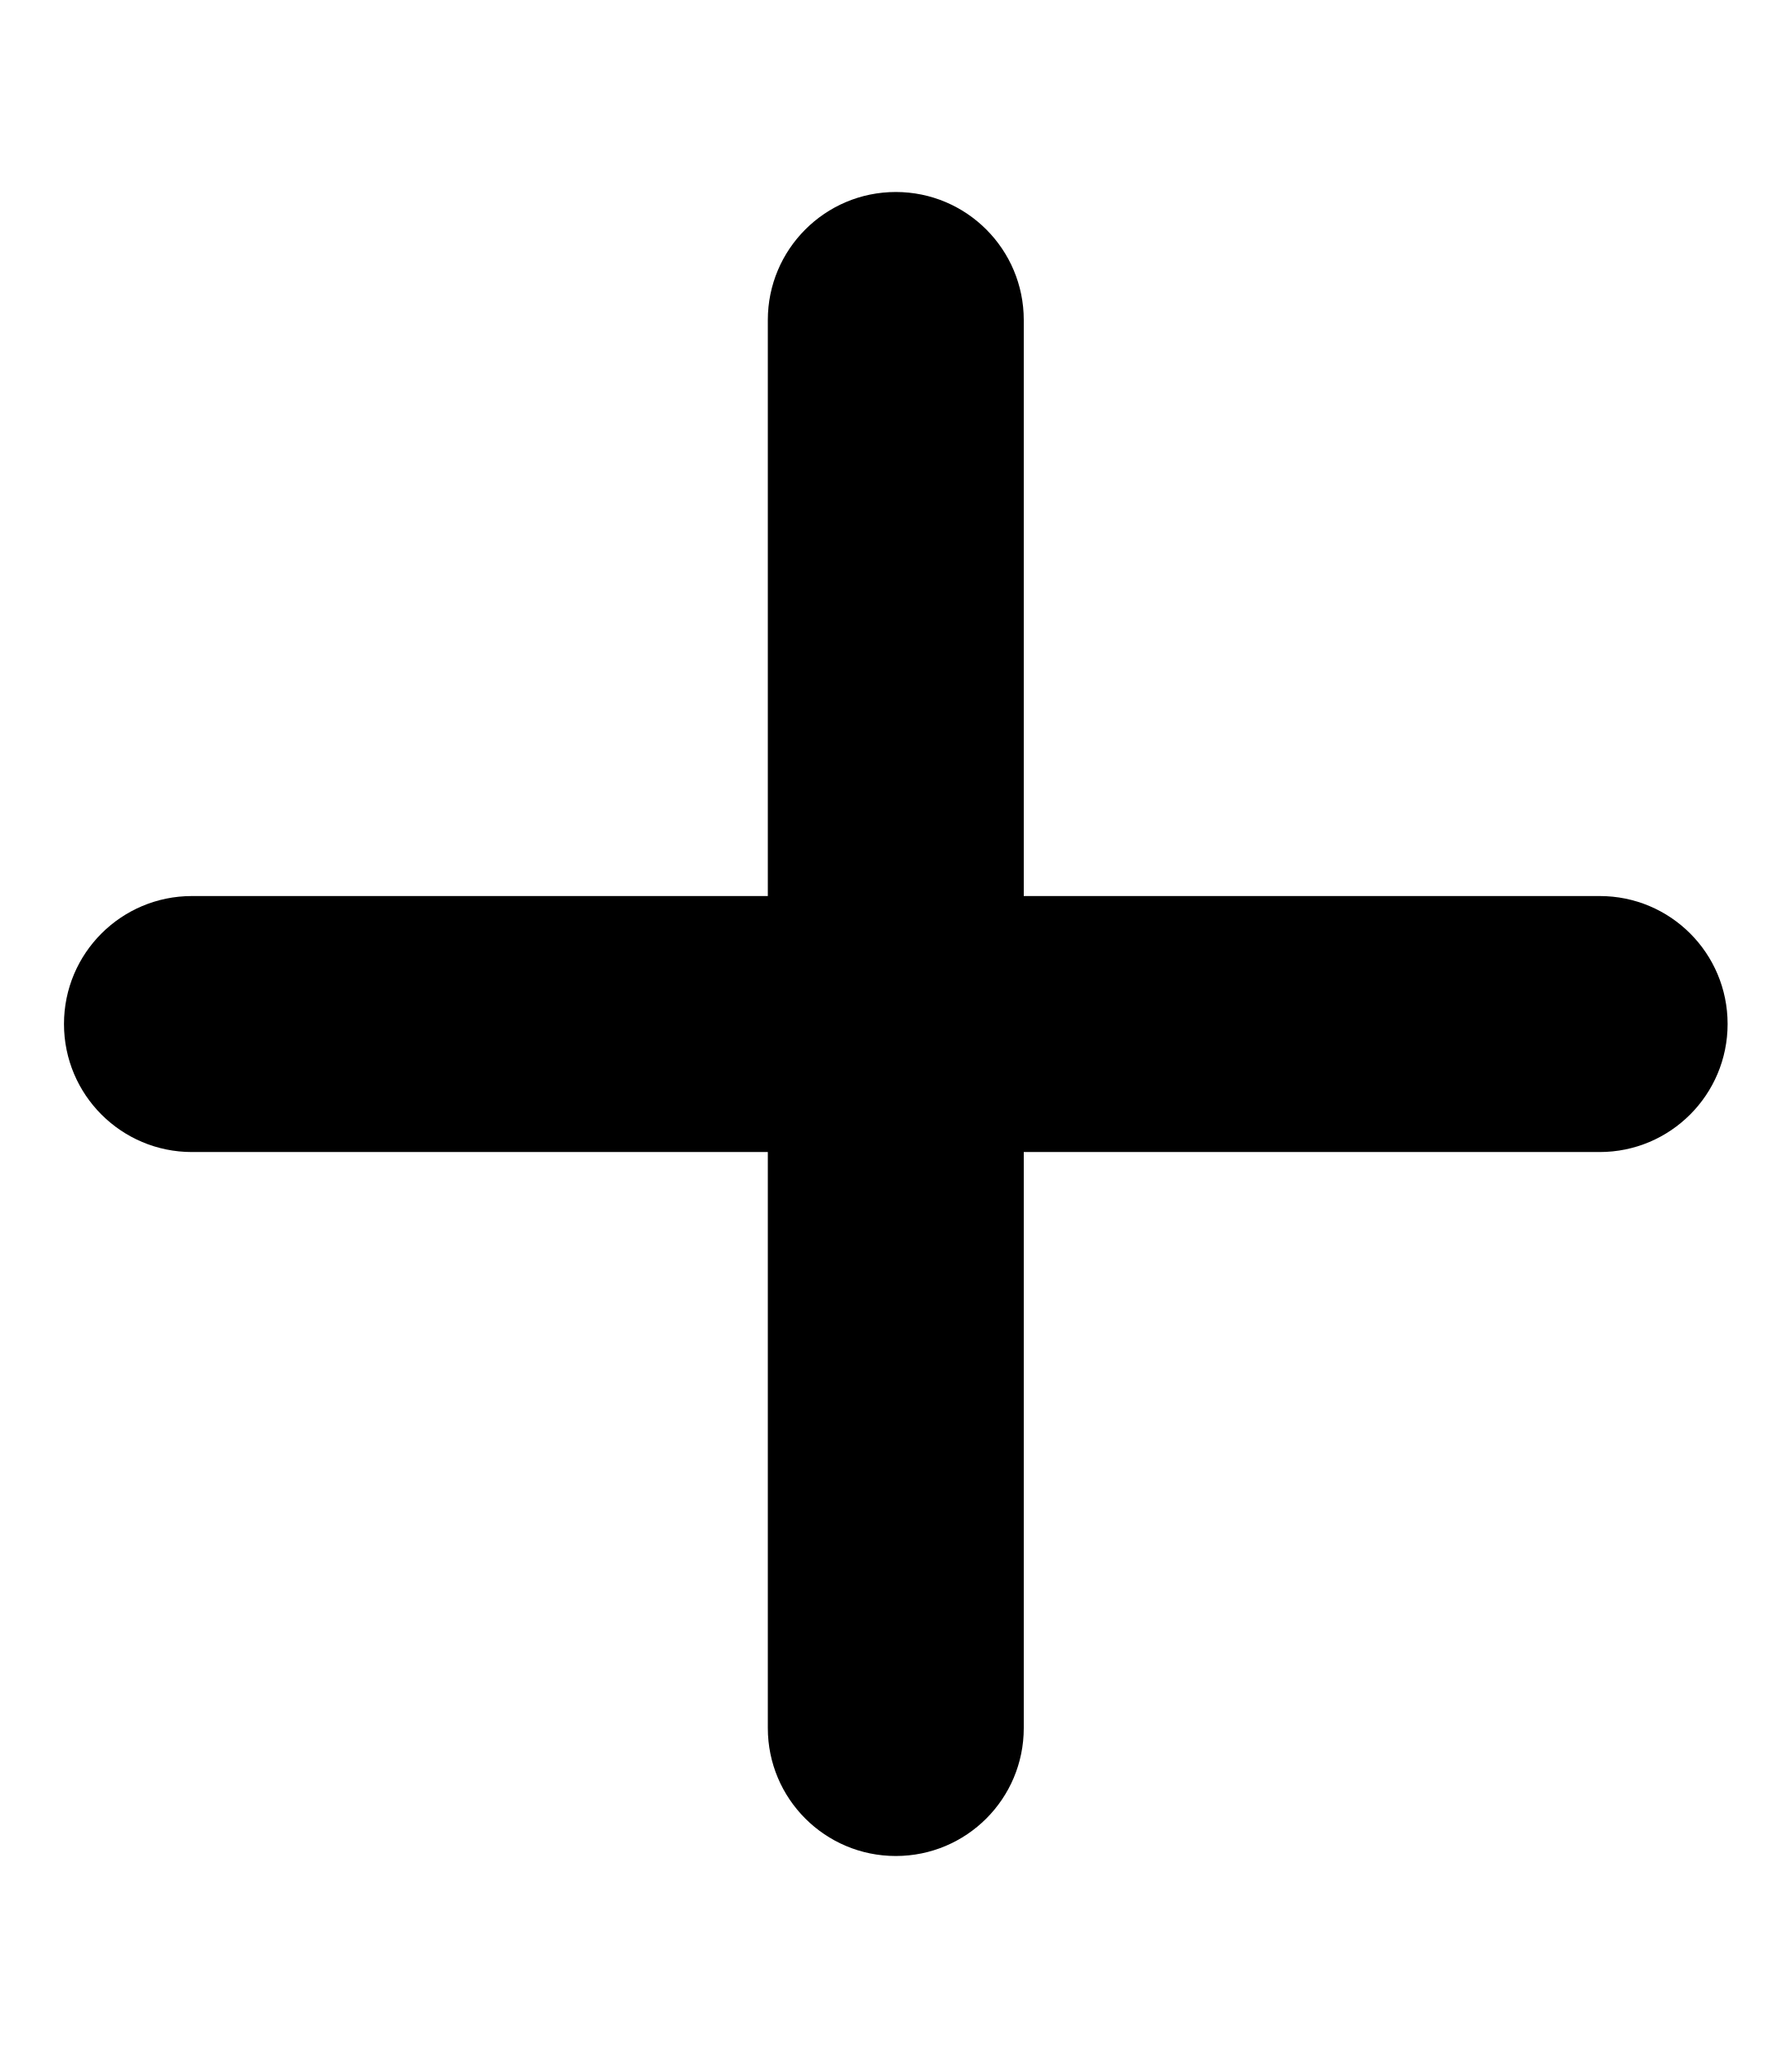
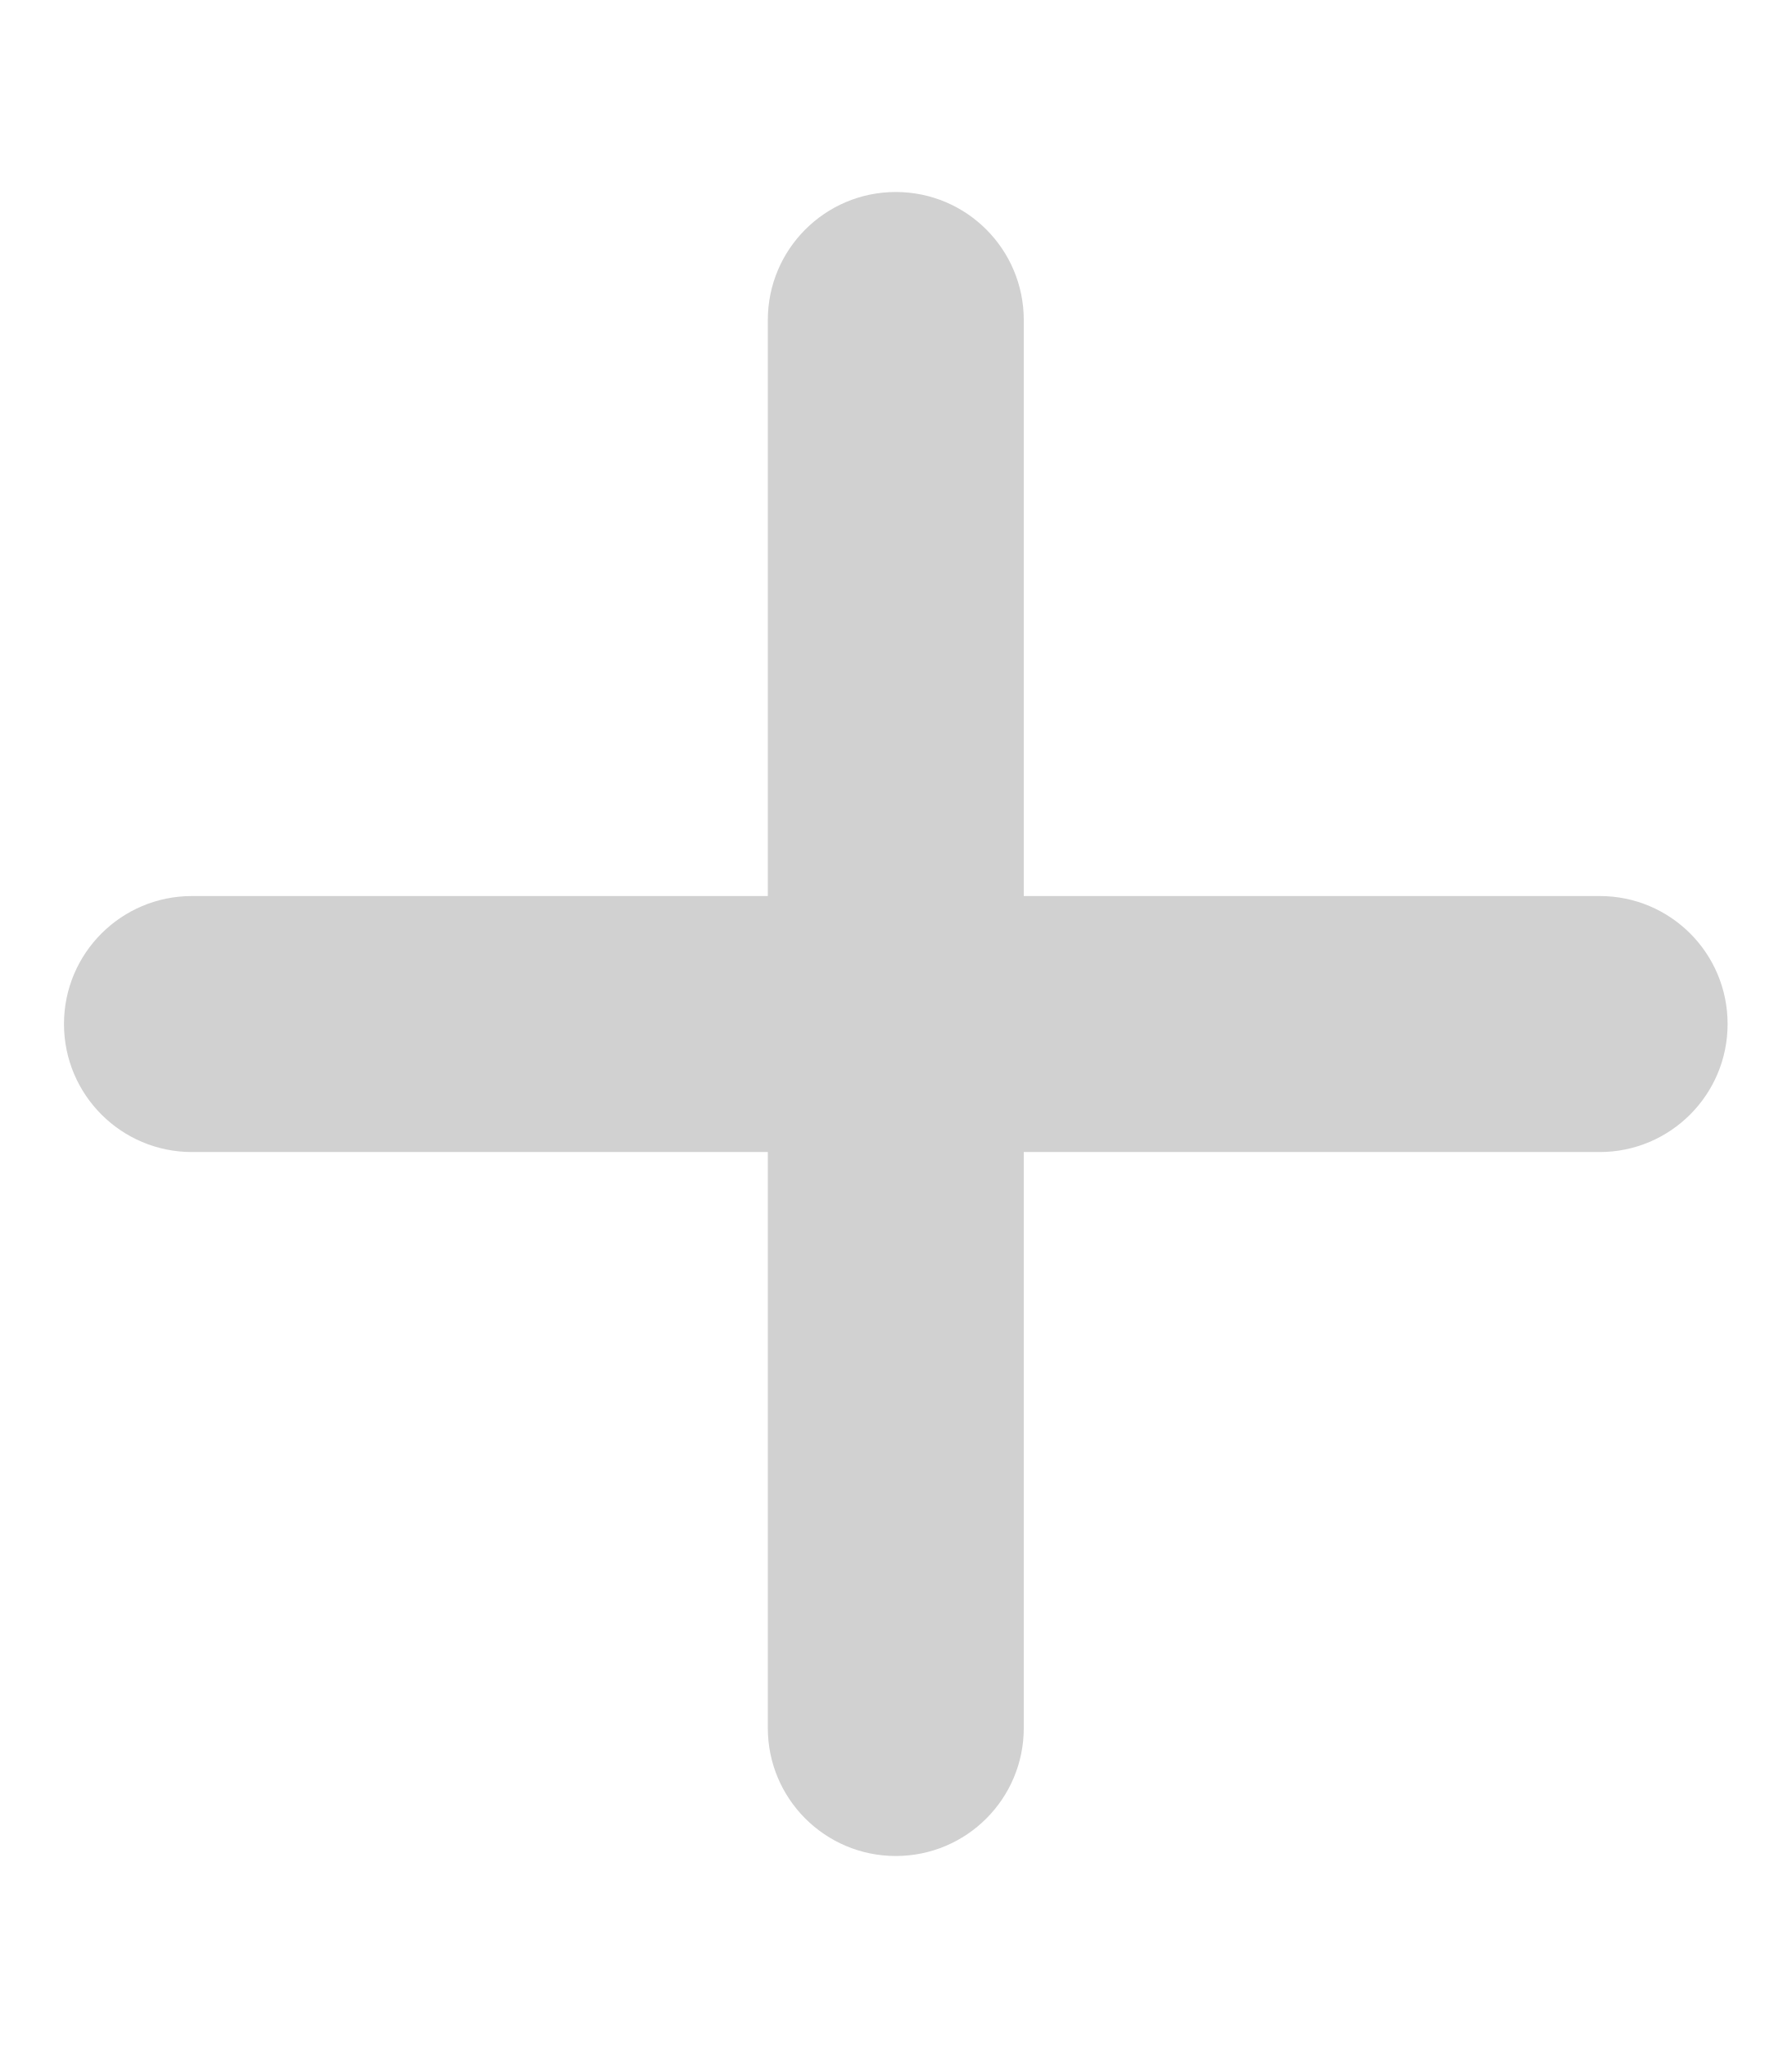
<svg xmlns="http://www.w3.org/2000/svg" viewBox="0 0 448 512">
-   <path d="M432 256c0 17.69-14.33 32.01-32 32.01H256v144c0 17.69-14.33 31.99-32 31.99s-32-14.3-32-31.99v-144H48c-17.67 0-32-14.32-32-32.01s14.33-31.99 32-31.99H192v-144c0-17.69 14.33-32.01 32-32.01s32 14.32 32 32.01v144h144C417.7 224 432 238.3 432 256z" />
+   <path fill="#d1d1d1" d="M432 256c0 17.69-14.33 32.01-32 32.01H256v144c0 17.69-14.33 31.99-32 31.99s-32-14.3-32-31.99v-144H48c-17.67 0-32-14.32-32-32.01s14.33-31.99 32-31.99H192v-144c0-17.69 14.33-32.01 32-32.01s32 14.32 32 32.01v144h144C417.7 224 432 238.3 432 256z" />
</svg>
